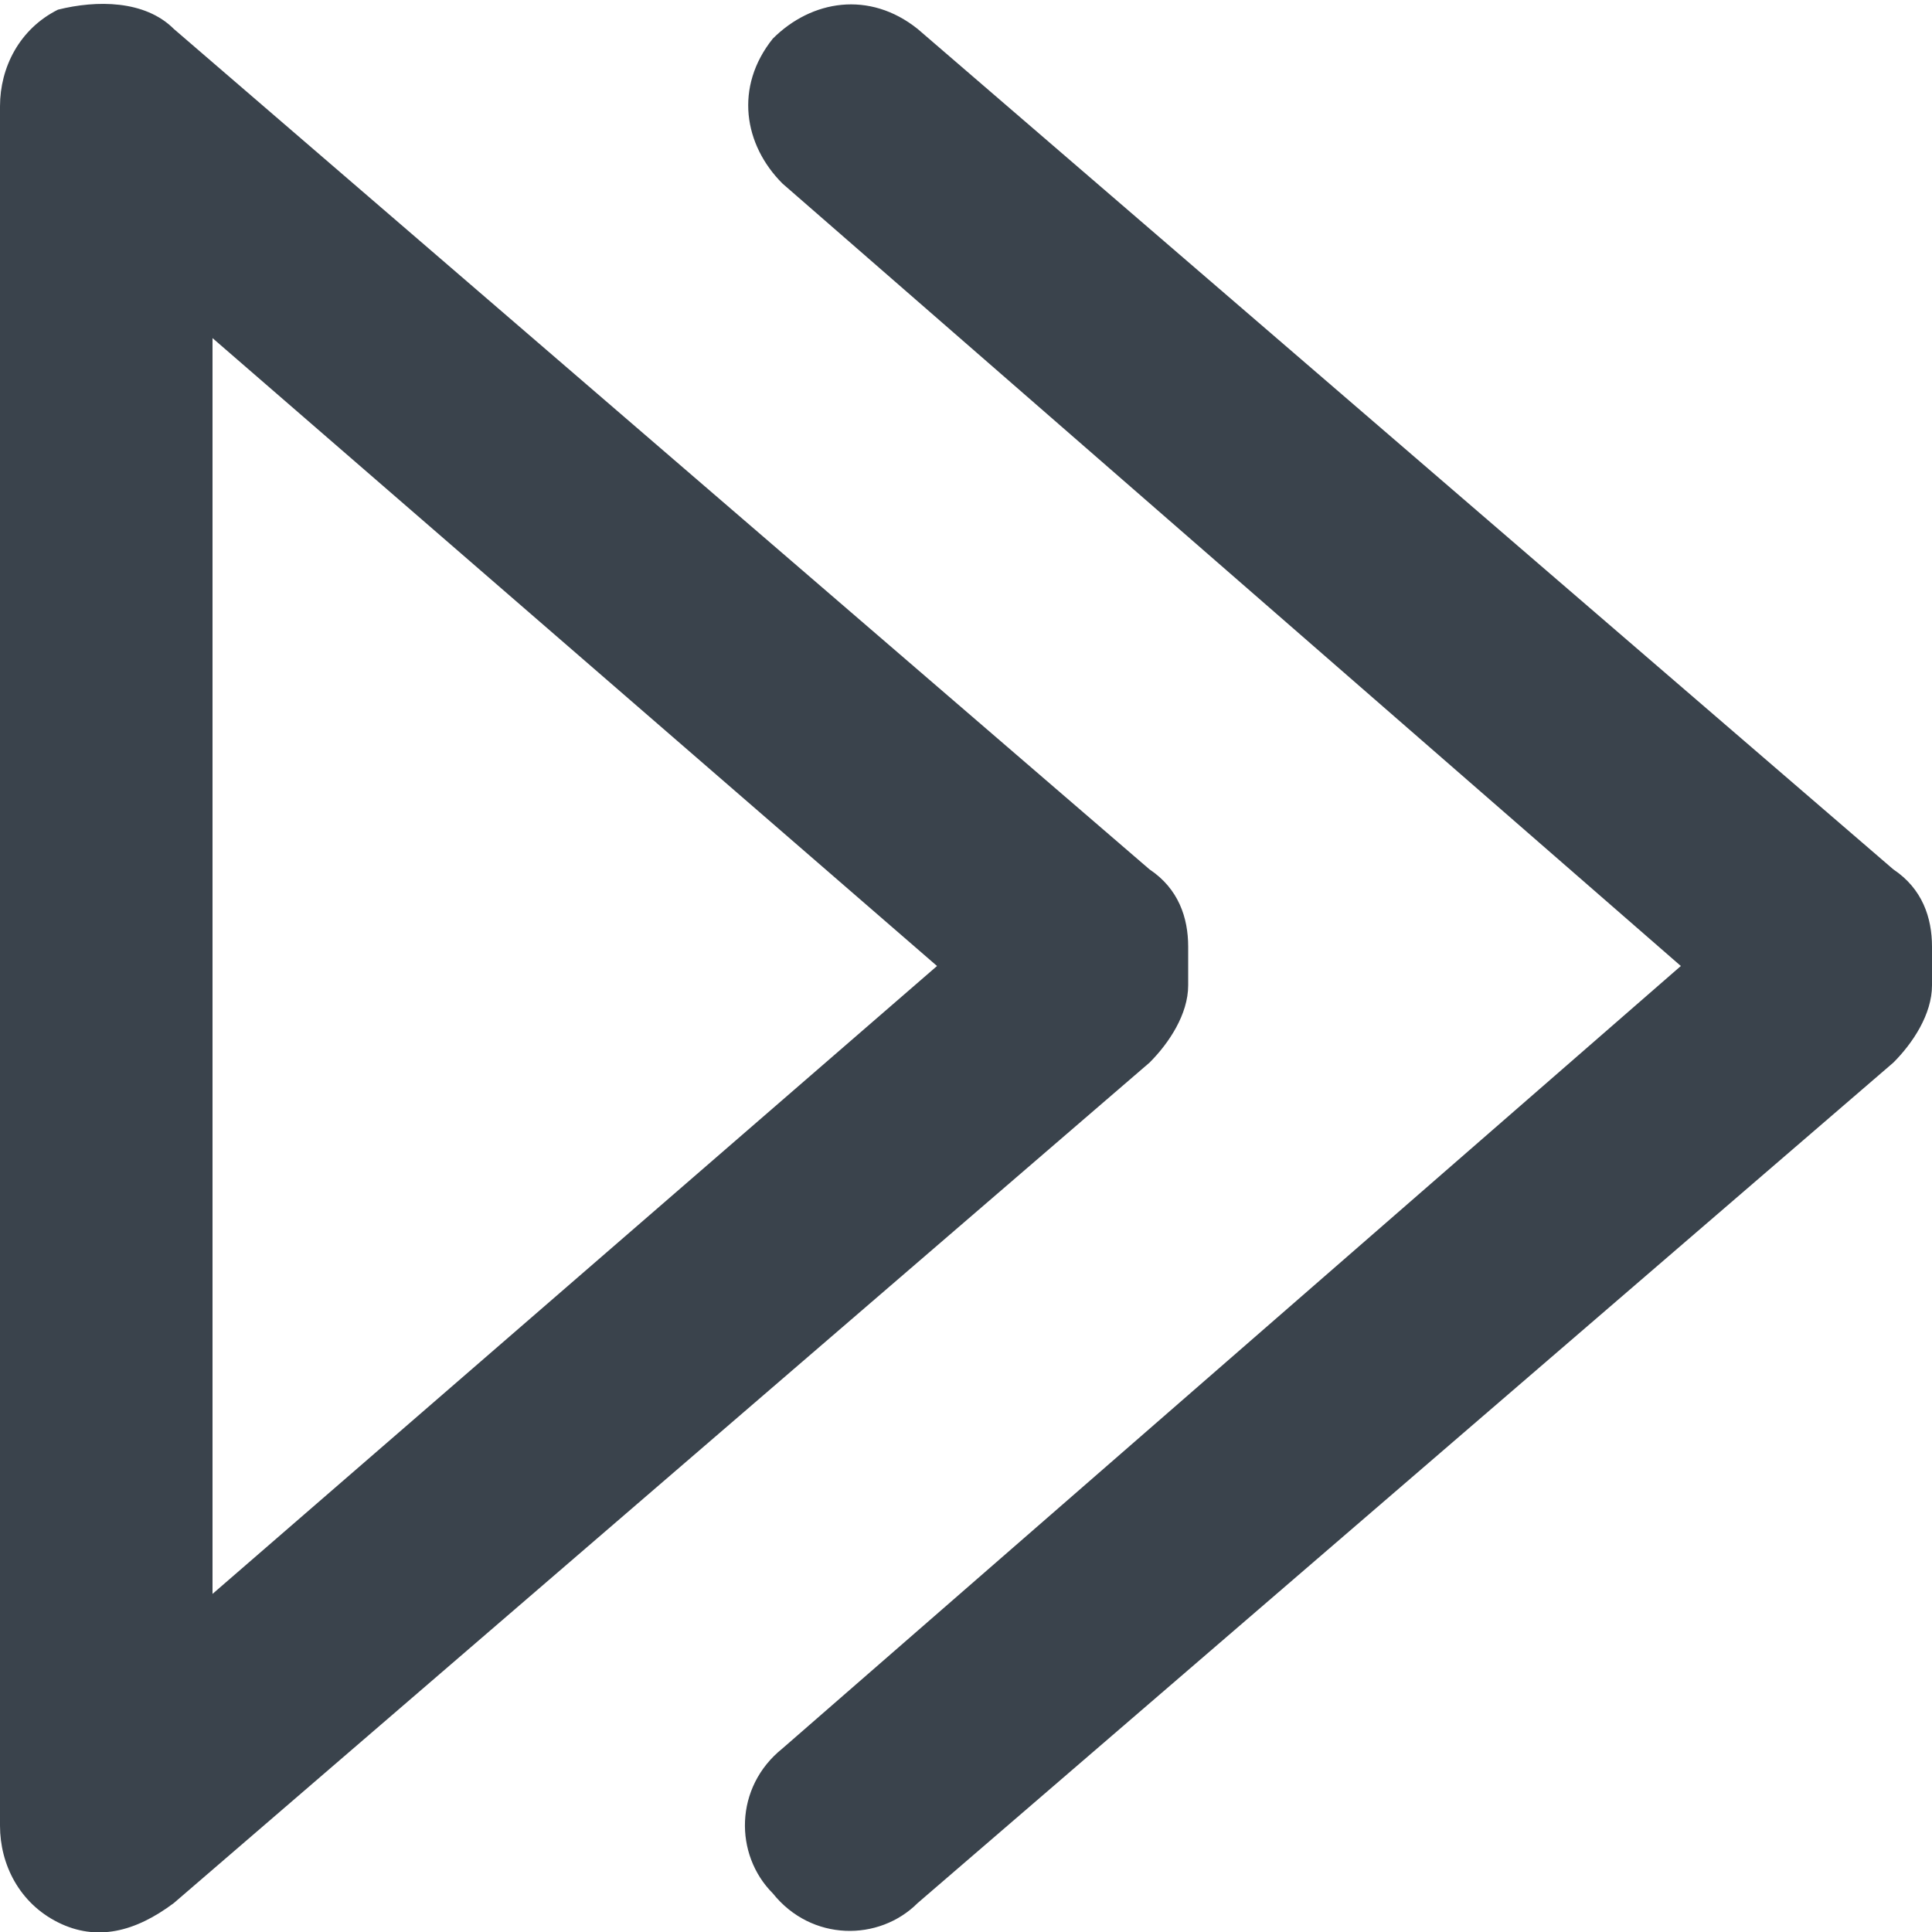
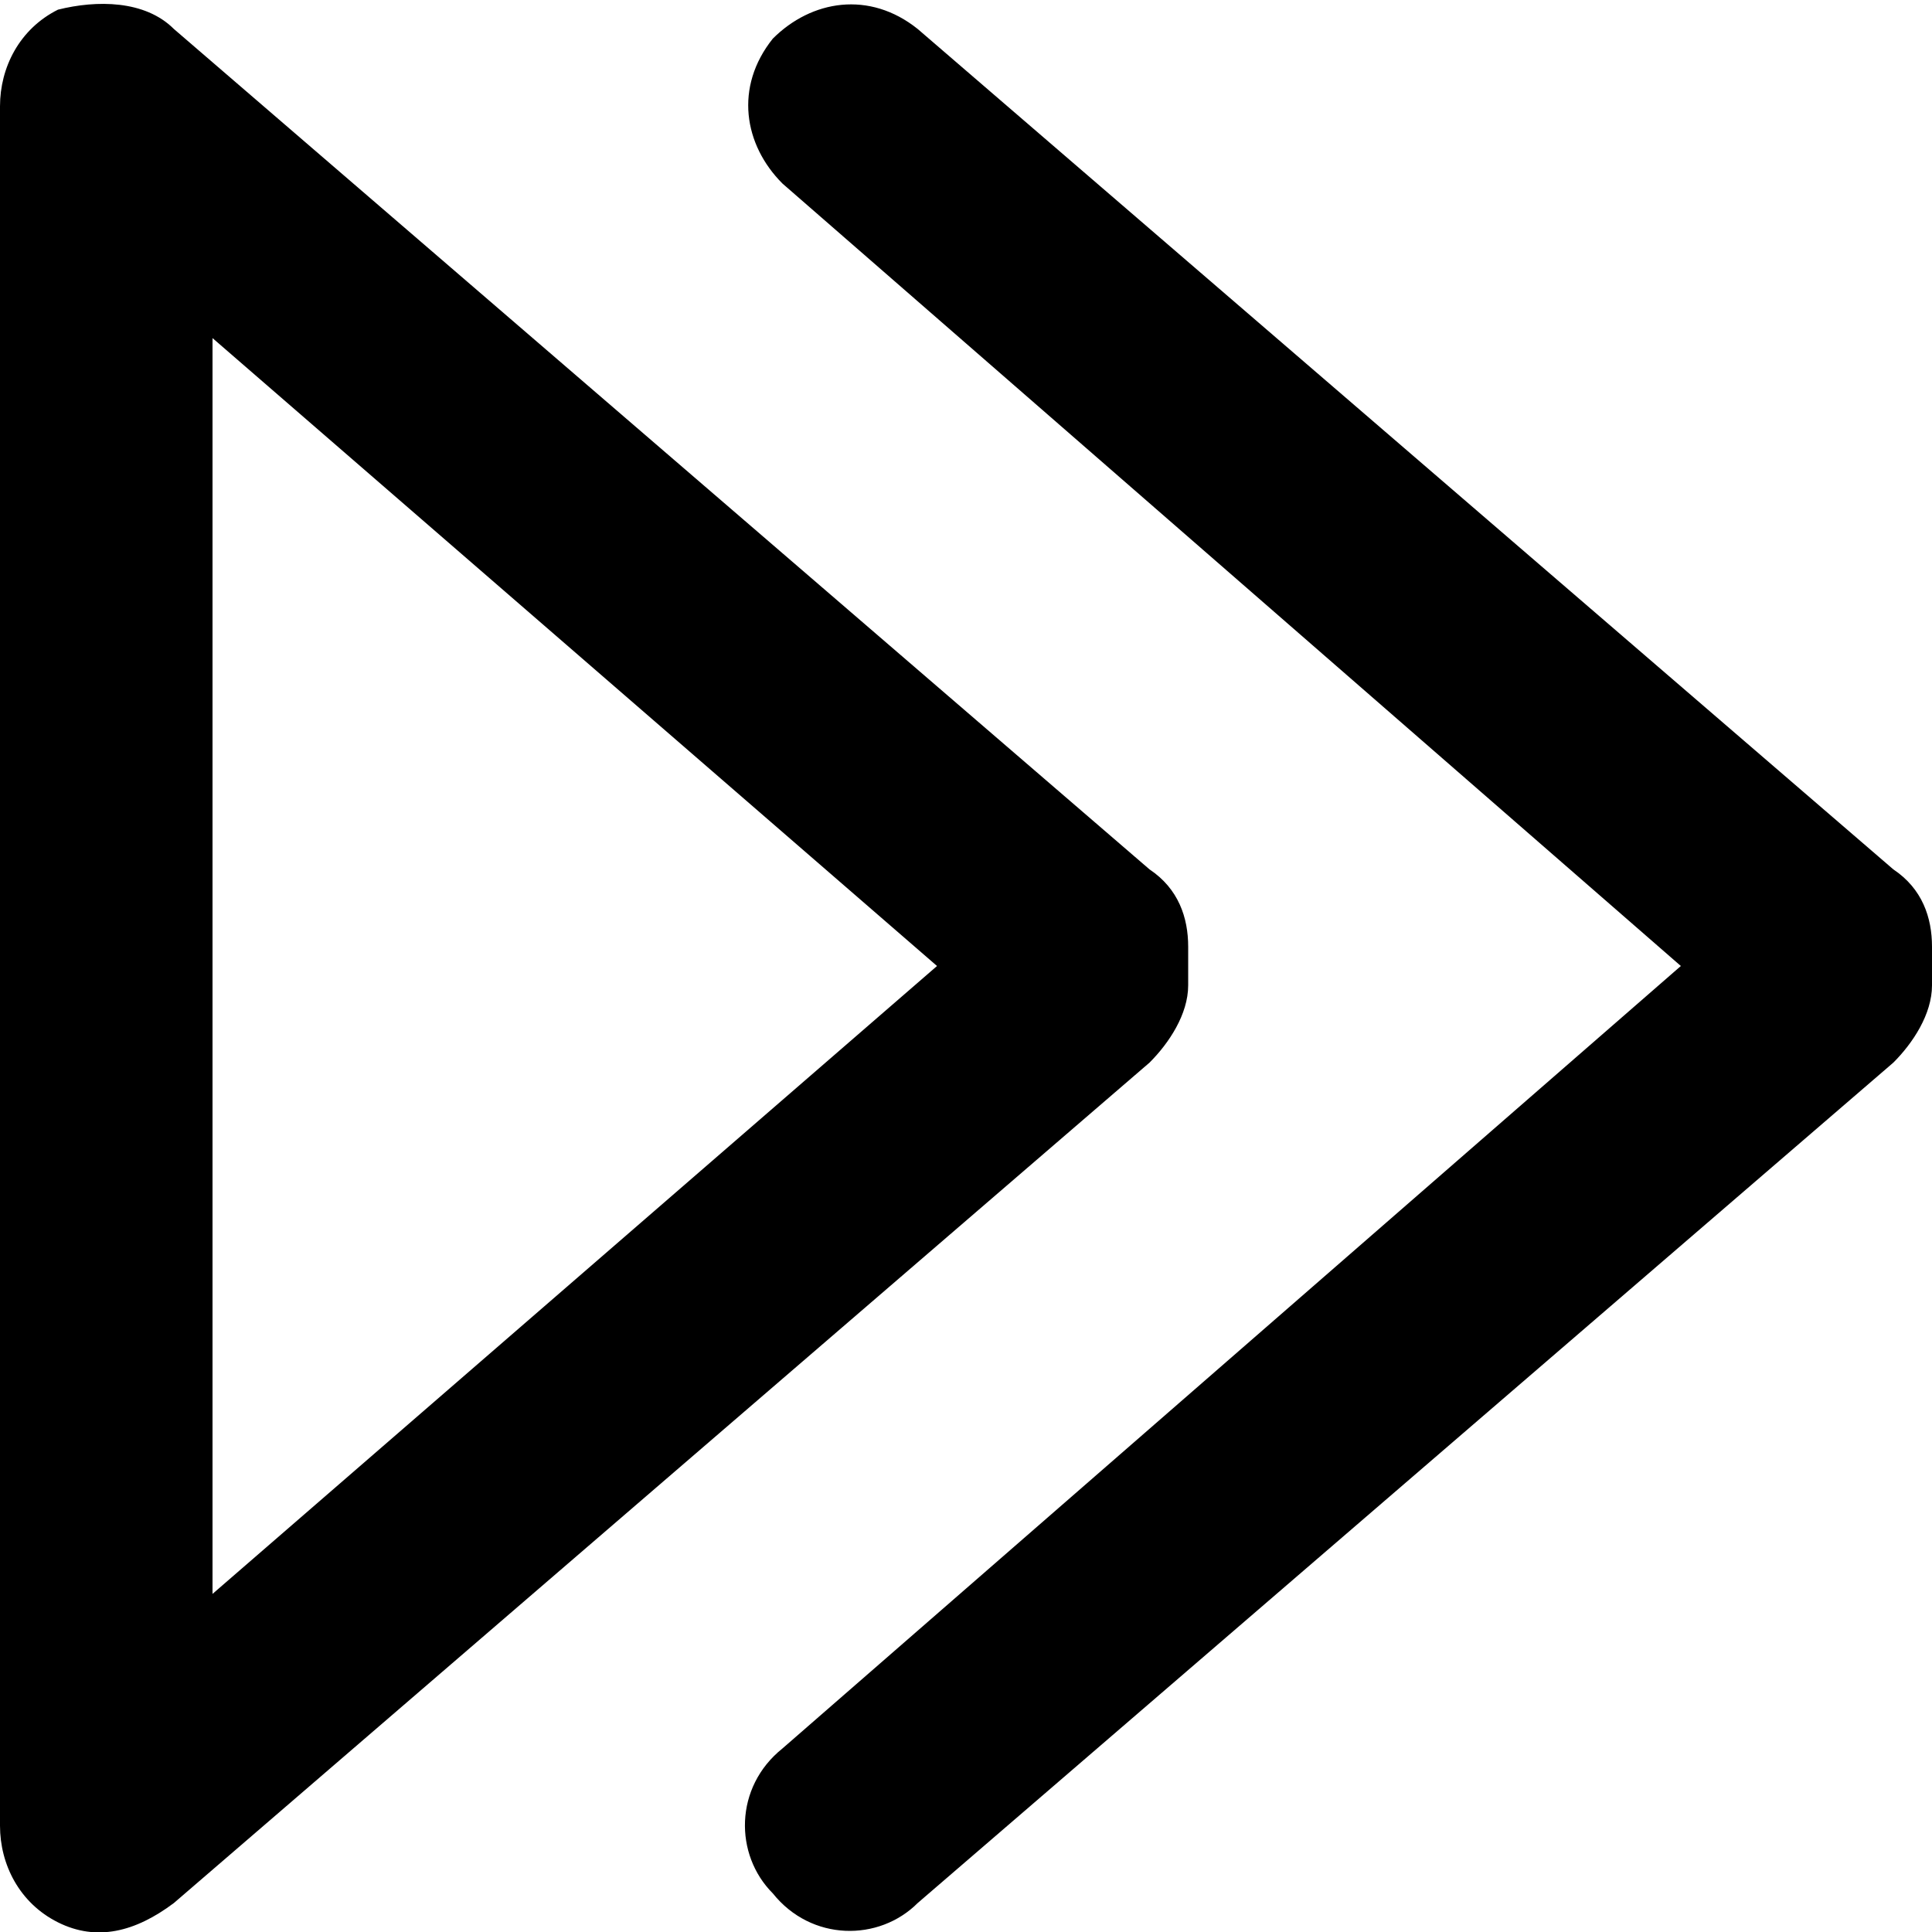
<svg xmlns="http://www.w3.org/2000/svg" version="1.1" id="Calque_1" x="0px" y="0px" viewBox="-295 387 20 20" style="enable-background:new -295 387 20 20;" xml:space="preserve">
-   <style type="text/css">
- 	.st0{fill:#3A434C;}
- </style>
  <g id="Page-1">
    <g id="arrowLast" transform="translate(-6, -6)">
-       <path class="st0" d="M-289,394.1v17.8c0,0.4,0.2,0.8,0.6,1c0.4,0.2,0.8,0.1,1.2-0.2l10.1-8.7    c0.2-0.2,0.4-0.5,0.4-0.8v-0.4c0-0.3-0.1-0.6-0.4-0.8l-10.1-8.7c-0.3-0.3-0.8-0.3-1.2-0.2C-288.8,393.3-289,393.7-289,394.1z     M-279.3,403l-7.5,6.5v-13 M-280.9,411.1c-0.5,0.4-0.5,1.1-0.1,1.5c0.4,0.5,1.1,0.5,1.5,0.1l10.1-8.7c0.2-0.2,0.4-0.5,0.4-0.8    v-0.4c0-0.3-0.1-0.6-0.4-0.8l-10.1-8.7c-0.5-0.4-1.1-0.3-1.5,0.1c-0.4,0.5-0.3,1.1,0.1,1.5l9.3,8.1" />
+       <path d="M-289,394.1v17.8c0,0.4,0.2,0.8,0.6,1c0.4,0.2,0.8,0.1,1.2-0.2l10.1-8.7    c0.2-0.2,0.4-0.5,0.4-0.8v-0.4c0-0.3-0.1-0.6-0.4-0.8l-10.1-8.7c-0.3-0.3-0.8-0.3-1.2-0.2C-288.8,393.3-289,393.7-289,394.1z     M-279.3,403l-7.5,6.5v-13 M-280.9,411.1c-0.5,0.4-0.5,1.1-0.1,1.5c0.4,0.5,1.1,0.5,1.5,0.1l10.1-8.7c0.2-0.2,0.4-0.5,0.4-0.8    v-0.4c0-0.3-0.1-0.6-0.4-0.8l-10.1-8.7c-0.5-0.4-1.1-0.3-1.5,0.1c-0.4,0.5-0.3,1.1,0.1,1.5l9.3,8.1" />
    </g>
  </g>
</svg>
